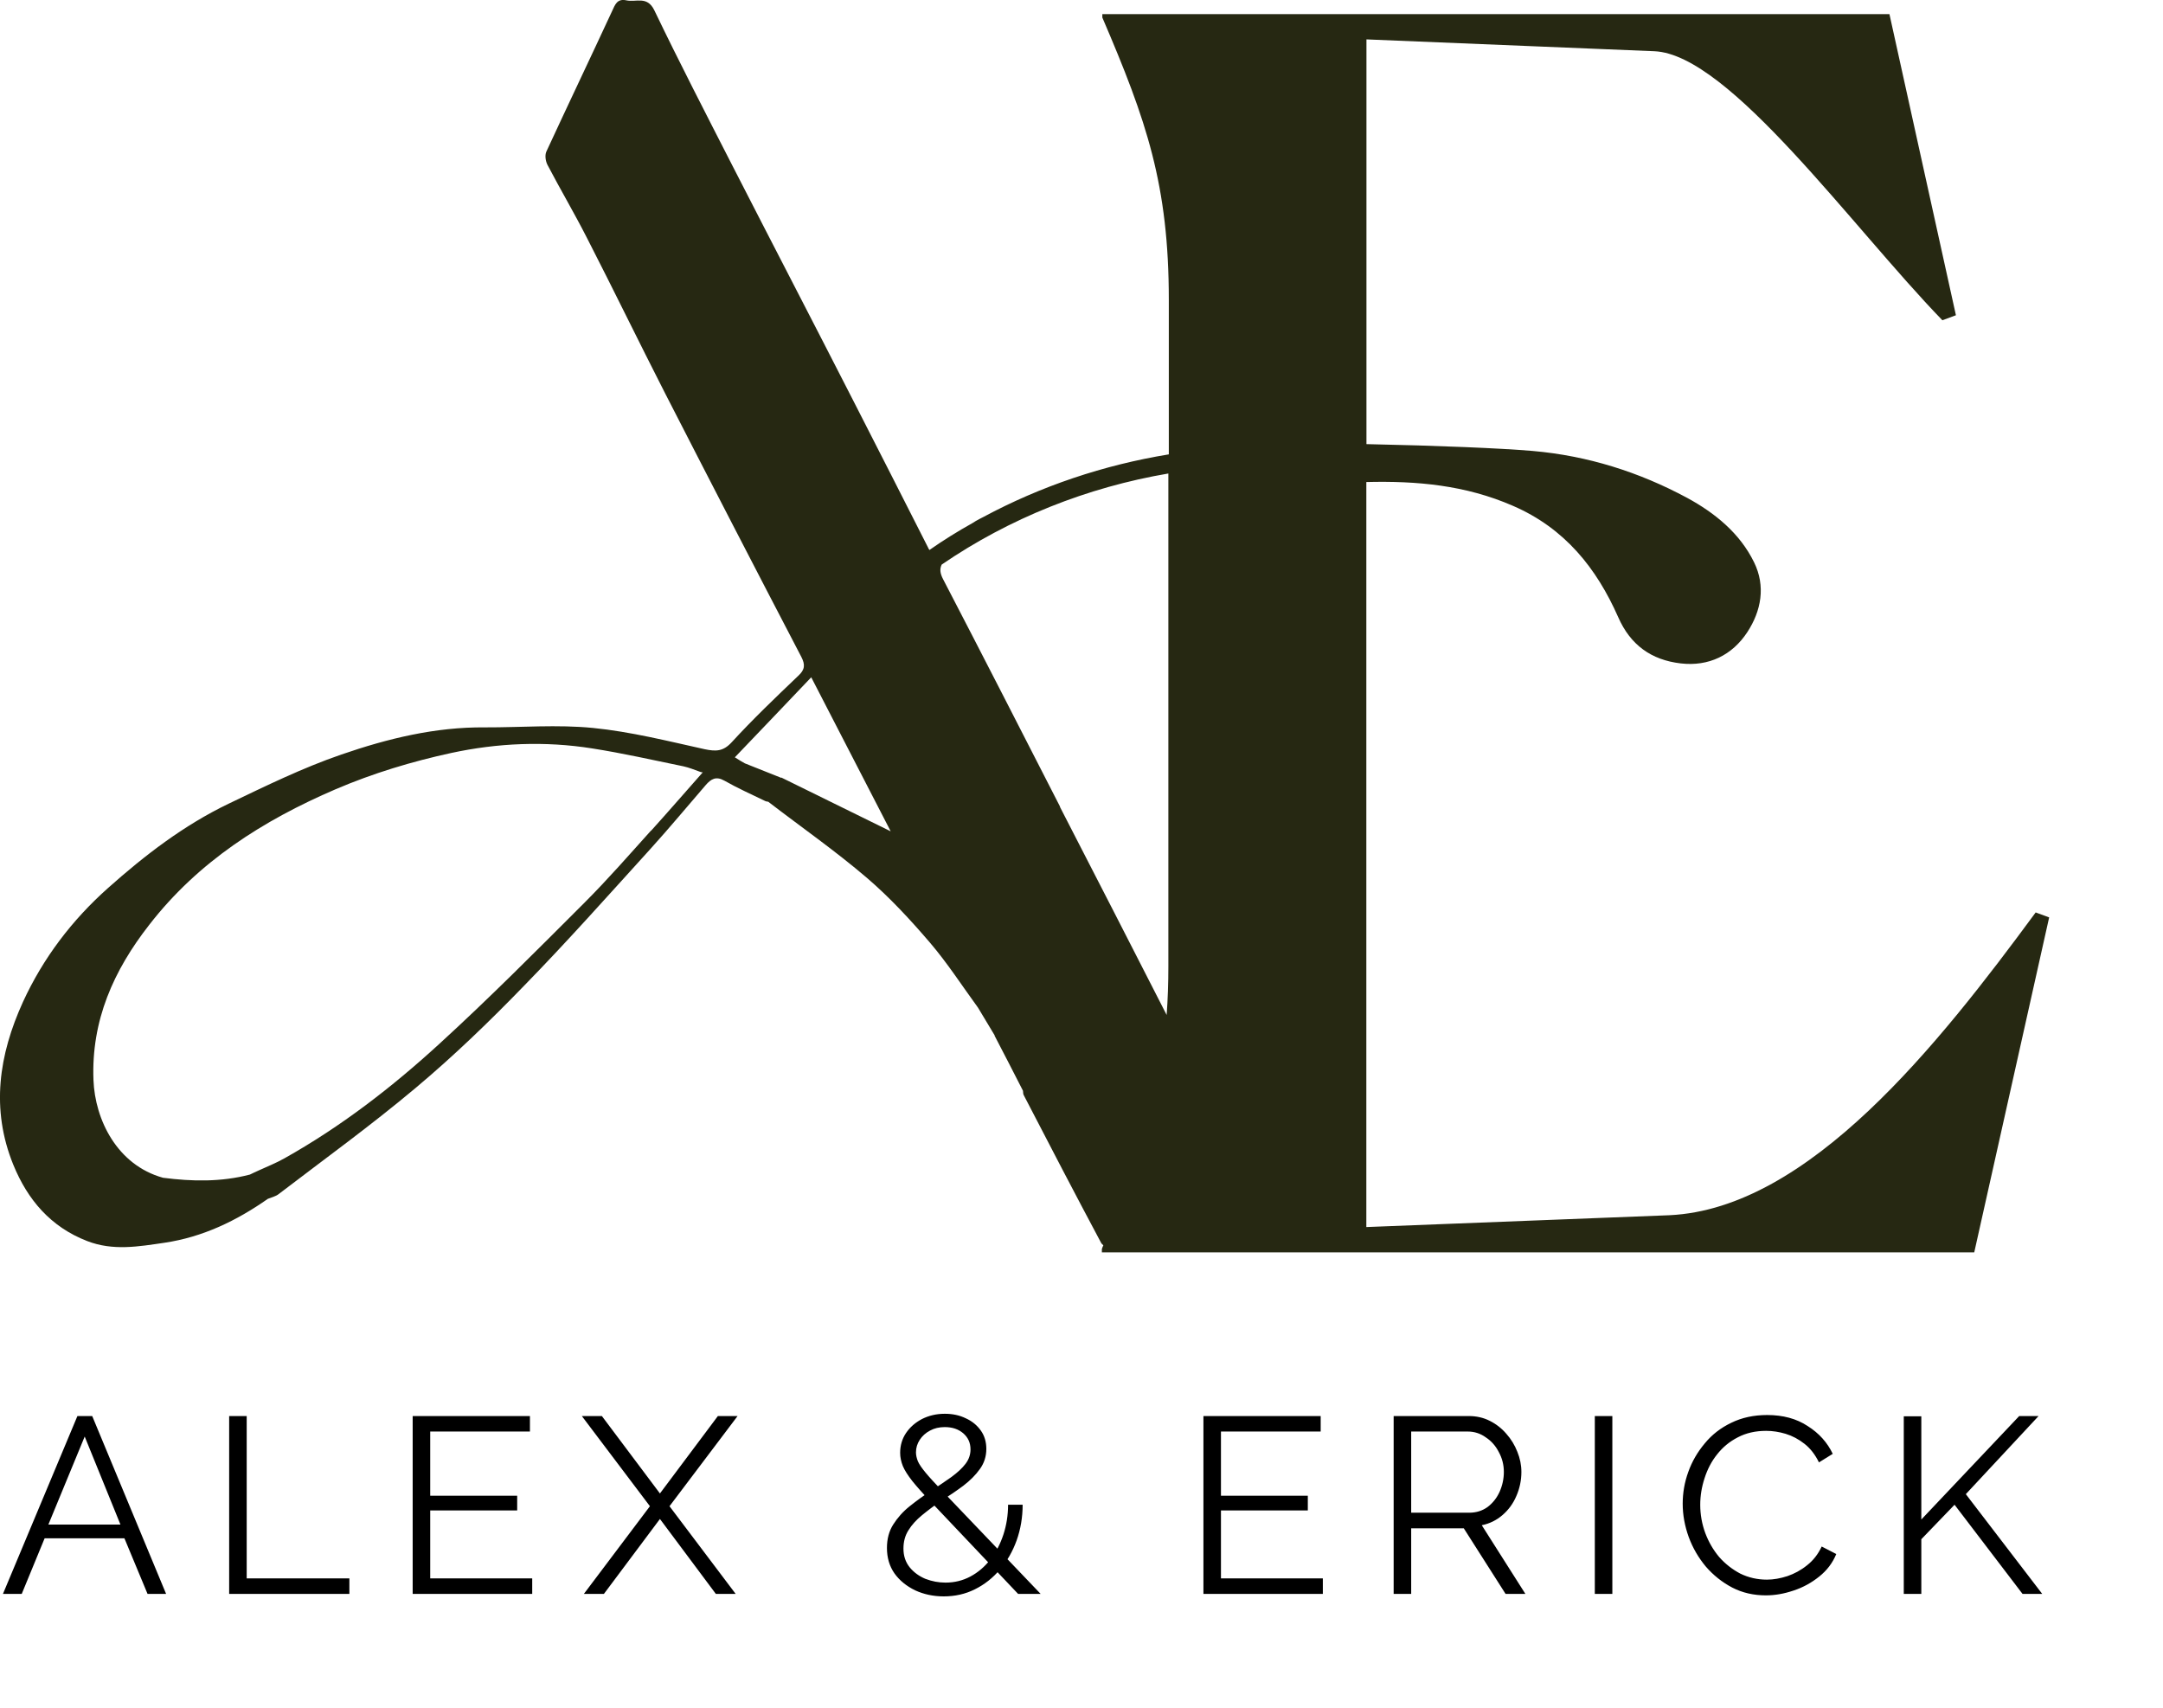
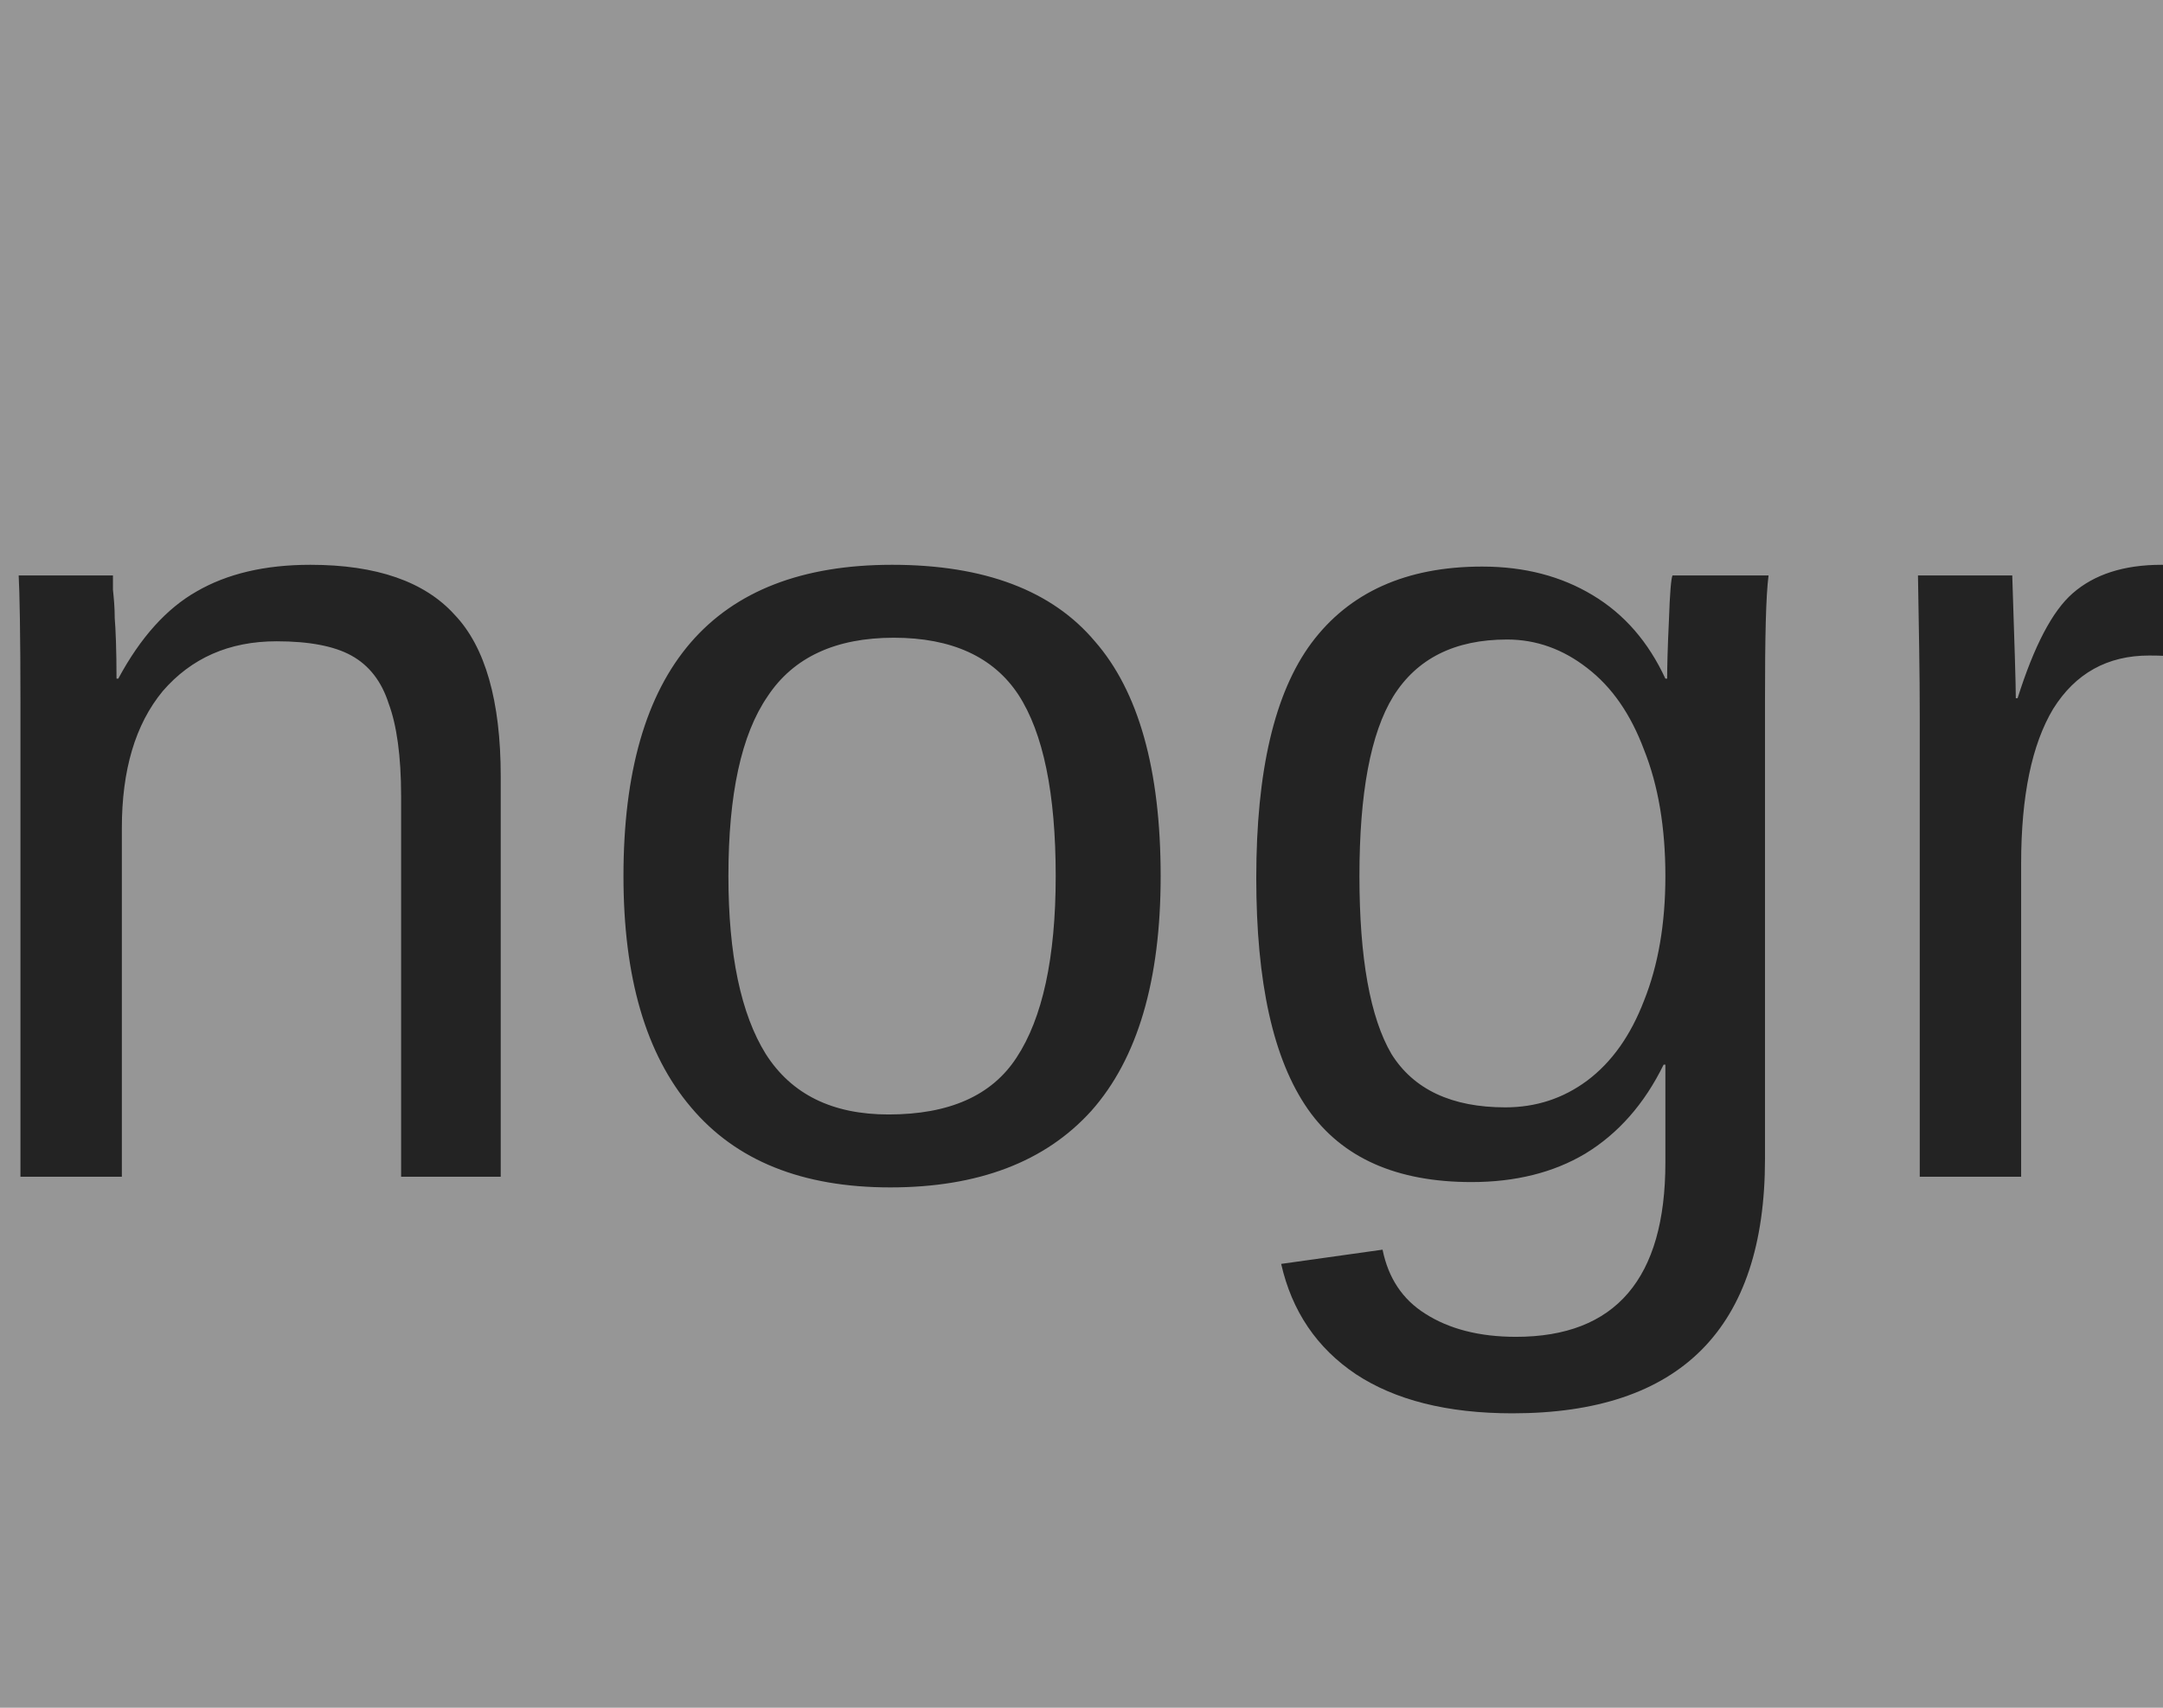
- <svg xmlns="http://www.w3.org/2000/svg" width="19" height="15" viewBox="0 0 19 15" fill="none">
-   <path d="M17.882 8.014C17.029 9.173 15.891 10.616 14.665 10.674L12.002 10.778V4.234C12.446 4.223 12.873 4.261 13.29 4.443C13.745 4.64 14.024 4.99 14.214 5.42C14.322 5.667 14.507 5.797 14.763 5.827C15.01 5.856 15.216 5.755 15.349 5.552C15.471 5.365 15.511 5.149 15.408 4.939C15.283 4.683 15.063 4.505 14.82 4.373C14.398 4.146 13.946 4.003 13.463 3.961C13.183 3.937 12.63 3.914 12.003 3.901V0.346L14.533 0.45C15.191 0.479 16.269 1.995 17.062 2.813L17.181 2.769L16.597 0.124H9.683V0.154C10.072 1.06 10.267 1.625 10.267 2.636V3.991C9.697 4.084 9.144 4.269 8.636 4.542C8.636 4.542 8.573 4.573 8.545 4.593C8.414 4.666 8.287 4.745 8.164 4.831C8.158 4.822 8.154 4.814 8.151 4.807C7.937 4.386 7.723 3.963 7.507 3.542C7.15 2.843 6.787 2.145 6.429 1.446C6.199 0.996 5.966 0.545 5.747 0.089C5.684 -0.039 5.587 0.022 5.502 0.003C5.419 -0.015 5.402 0.044 5.376 0.099C5.185 0.511 4.989 0.921 4.799 1.332C4.785 1.364 4.792 1.415 4.809 1.448C4.921 1.662 5.045 1.872 5.155 2.088C5.388 2.542 5.611 3.002 5.843 3.456C6.239 4.229 6.637 4.999 7.039 5.77C7.074 5.838 7.071 5.882 7.012 5.936C6.812 6.127 6.613 6.317 6.427 6.52C6.352 6.601 6.289 6.601 6.191 6.581C5.865 6.509 5.541 6.427 5.209 6.394C4.895 6.363 4.576 6.39 4.259 6.389C3.824 6.385 3.406 6.487 3 6.627C2.659 6.744 2.331 6.905 2.007 7.06C1.614 7.249 1.271 7.513 0.949 7.8C0.632 8.082 0.379 8.415 0.202 8.8C-0.01 9.265 -0.082 9.742 0.117 10.231C0.243 10.539 0.445 10.777 0.766 10.901C0.993 10.989 1.218 10.949 1.444 10.916C1.782 10.866 2.079 10.722 2.353 10.53C2.385 10.517 2.421 10.509 2.447 10.489C2.851 10.18 3.262 9.883 3.651 9.556C3.985 9.276 4.3 8.972 4.602 8.66C4.984 8.269 5.347 7.86 5.714 7.456C5.88 7.273 6.038 7.082 6.199 6.896C6.245 6.843 6.289 6.815 6.363 6.857C6.479 6.923 6.602 6.978 6.724 7.037C6.731 7.039 6.739 7.042 6.748 7.042C7.037 7.264 7.338 7.474 7.614 7.71C7.815 7.882 7.996 8.078 8.169 8.28C8.322 8.459 8.451 8.659 8.591 8.851C8.639 8.931 8.689 9.014 8.737 9.094V9.098C8.822 9.259 8.903 9.42 8.986 9.581C8.988 9.594 8.986 9.609 8.993 9.62C9.218 10.054 9.443 10.487 9.673 10.918C9.677 10.925 9.684 10.932 9.692 10.938C9.686 10.949 9.683 10.96 9.679 10.971V11H17.342L18 8.058L17.88 8.014H17.882ZM5.719 7.295C5.528 7.507 5.34 7.723 5.137 7.926C4.717 8.346 4.298 8.768 3.859 9.169C3.443 9.55 2.995 9.896 2.499 10.174C2.427 10.215 2.348 10.246 2.272 10.281C2.246 10.293 2.221 10.304 2.195 10.317C1.942 10.383 1.688 10.378 1.432 10.345C1.028 10.233 0.834 9.834 0.821 9.486C0.801 8.963 0.998 8.523 1.312 8.122C1.741 7.569 2.309 7.207 2.949 6.932C3.279 6.791 3.618 6.689 3.963 6.614C4.37 6.526 4.788 6.508 5.203 6.574C5.47 6.616 5.736 6.676 6.003 6.731C6.053 6.742 6.101 6.762 6.149 6.779C6.156 6.782 6.165 6.784 6.173 6.784C6.022 6.954 5.872 7.128 5.719 7.297V7.295ZM6.862 6.832C6.755 6.79 6.648 6.747 6.543 6.705C6.518 6.691 6.492 6.676 6.455 6.652C6.678 6.42 6.897 6.189 7.126 5.949C7.362 6.407 7.589 6.846 7.824 7.302C7.489 7.137 7.177 6.984 6.864 6.83L6.862 6.832ZM9.312 7.086C8.971 6.42 8.63 5.753 8.285 5.089C8.256 5.034 8.254 4.996 8.272 4.959C8.868 4.551 9.552 4.28 10.263 4.159V8.488C10.263 8.638 10.258 8.779 10.248 8.915C9.937 8.305 9.624 7.696 9.31 7.086H9.312Z" fill="#262812" />
-   <path d="M0.68 12.438H0.81L1.459 14H1.296L1.093 13.512H0.392L0.191 14H0.026L0.68 12.438ZM1.058 13.391L0.744 12.618L0.425 13.391H1.058ZM2.013 14V12.438H2.167V13.864H3.069V14H2.013ZM4.675 13.864V14H3.625V12.438H4.655V12.574H3.779V13.138H4.543V13.267H3.779V13.864H4.675ZM5.287 12.438L5.797 13.118L6.306 12.438H6.479L5.881 13.23L6.462 14H6.288L5.797 13.342L5.305 14H5.129L5.709 13.23L5.111 12.438H5.287ZM8.943 14L8.165 13.179C8.101 13.112 8.051 13.055 8.013 13.008C7.975 12.959 7.947 12.916 7.931 12.878C7.915 12.838 7.907 12.8 7.907 12.761C7.907 12.697 7.924 12.639 7.958 12.588C7.993 12.536 8.04 12.495 8.099 12.464C8.159 12.434 8.225 12.418 8.299 12.418C8.368 12.418 8.429 12.431 8.484 12.458C8.539 12.483 8.583 12.519 8.616 12.566C8.648 12.611 8.664 12.665 8.664 12.726C8.664 12.792 8.645 12.852 8.607 12.904C8.57 12.956 8.522 13.004 8.462 13.05C8.403 13.094 8.338 13.138 8.266 13.184C8.206 13.225 8.15 13.267 8.099 13.309C8.049 13.35 8.009 13.394 7.98 13.441C7.95 13.488 7.936 13.542 7.936 13.602C7.936 13.666 7.954 13.721 7.991 13.767C8.027 13.811 8.074 13.845 8.129 13.868C8.187 13.89 8.245 13.901 8.305 13.901C8.385 13.901 8.457 13.883 8.523 13.848C8.591 13.812 8.649 13.762 8.699 13.699C8.749 13.634 8.787 13.561 8.814 13.479C8.841 13.396 8.855 13.309 8.855 13.217H8.983C8.983 13.328 8.965 13.433 8.93 13.531C8.895 13.628 8.846 13.713 8.783 13.787C8.721 13.86 8.648 13.918 8.563 13.96C8.479 14.002 8.388 14.022 8.29 14.022C8.199 14.022 8.115 14.004 8.039 13.969C7.963 13.932 7.902 13.883 7.857 13.82C7.813 13.757 7.791 13.682 7.791 13.597C7.791 13.518 7.809 13.449 7.846 13.391C7.884 13.331 7.932 13.277 7.991 13.23C8.051 13.182 8.114 13.136 8.18 13.094C8.247 13.05 8.307 13.009 8.358 12.973C8.411 12.934 8.452 12.896 8.481 12.858C8.511 12.819 8.525 12.776 8.525 12.731C8.525 12.673 8.504 12.627 8.462 12.59C8.419 12.553 8.365 12.535 8.299 12.535C8.25 12.535 8.207 12.545 8.169 12.566C8.131 12.586 8.101 12.613 8.079 12.647C8.057 12.681 8.046 12.717 8.046 12.757C8.046 12.782 8.052 12.808 8.063 12.836C8.075 12.863 8.098 12.896 8.132 12.937C8.165 12.977 8.214 13.03 8.277 13.096L9.141 14H8.943ZM11.62 13.864V14H10.571V12.438H11.601V12.574H10.725V13.138H11.488V13.267H10.725V13.864H11.62ZM12.242 14V12.438H12.902C12.969 12.438 13.031 12.452 13.086 12.48C13.142 12.508 13.191 12.546 13.232 12.594C13.274 12.641 13.306 12.694 13.329 12.753C13.352 12.81 13.364 12.868 13.364 12.929C13.364 13.003 13.349 13.074 13.32 13.14C13.292 13.206 13.252 13.261 13.199 13.307C13.147 13.352 13.086 13.383 13.016 13.397L13.399 14H13.225L12.858 13.424H12.396V14H12.242ZM12.396 13.287H12.906C12.968 13.287 13.021 13.27 13.067 13.237C13.112 13.203 13.147 13.159 13.172 13.105C13.197 13.049 13.21 12.99 13.21 12.929C13.21 12.866 13.195 12.808 13.166 12.755C13.138 12.7 13.1 12.657 13.051 12.625C13.004 12.591 12.951 12.574 12.893 12.574H12.396V13.287ZM14.009 14V12.438H14.163V14H14.009ZM14.781 13.208C14.781 13.113 14.797 13.02 14.83 12.929C14.863 12.836 14.912 12.753 14.975 12.678C15.038 12.601 15.116 12.541 15.208 12.497C15.3 12.452 15.405 12.429 15.523 12.429C15.662 12.429 15.781 12.461 15.879 12.526C15.979 12.589 16.052 12.671 16.099 12.77L15.978 12.845C15.944 12.776 15.902 12.722 15.851 12.682C15.799 12.641 15.744 12.612 15.685 12.594C15.628 12.577 15.571 12.568 15.514 12.568C15.42 12.568 15.337 12.587 15.265 12.625C15.193 12.662 15.133 12.711 15.083 12.775C15.034 12.836 14.998 12.906 14.973 12.984C14.948 13.06 14.935 13.138 14.935 13.217C14.935 13.303 14.95 13.386 14.979 13.465C15.009 13.545 15.05 13.615 15.102 13.677C15.155 13.737 15.217 13.785 15.287 13.822C15.359 13.857 15.437 13.875 15.521 13.875C15.579 13.875 15.639 13.864 15.701 13.844C15.762 13.823 15.82 13.792 15.873 13.749C15.927 13.707 15.97 13.652 16.002 13.584L16.13 13.65C16.098 13.728 16.048 13.794 15.98 13.848C15.913 13.902 15.837 13.944 15.754 13.971C15.671 13.999 15.591 14.013 15.512 14.013C15.405 14.013 15.306 13.991 15.217 13.945C15.127 13.898 15.05 13.836 14.984 13.76C14.919 13.682 14.869 13.596 14.834 13.501C14.799 13.404 14.781 13.306 14.781 13.208ZM16.723 14V12.44H16.877V13.347L17.737 12.438H17.907L17.268 13.124L17.939 14H17.766L17.169 13.217L16.877 13.52V14H16.723Z" fill="black" />
+ <svg xmlns="http://www.w3.org/2000/svg" width="19" height="15" viewBox="0 0 19 15">
+   <rect width="100%" height="100%" fill="#969696" />
+   <text x="50%" y="50%" text-anchor="middle" dominant-baseline="middle" fill="#232323" font-family="Arial, sans-serif" font-size="10">placeholder monogram_banner.svg</text>
</svg>
